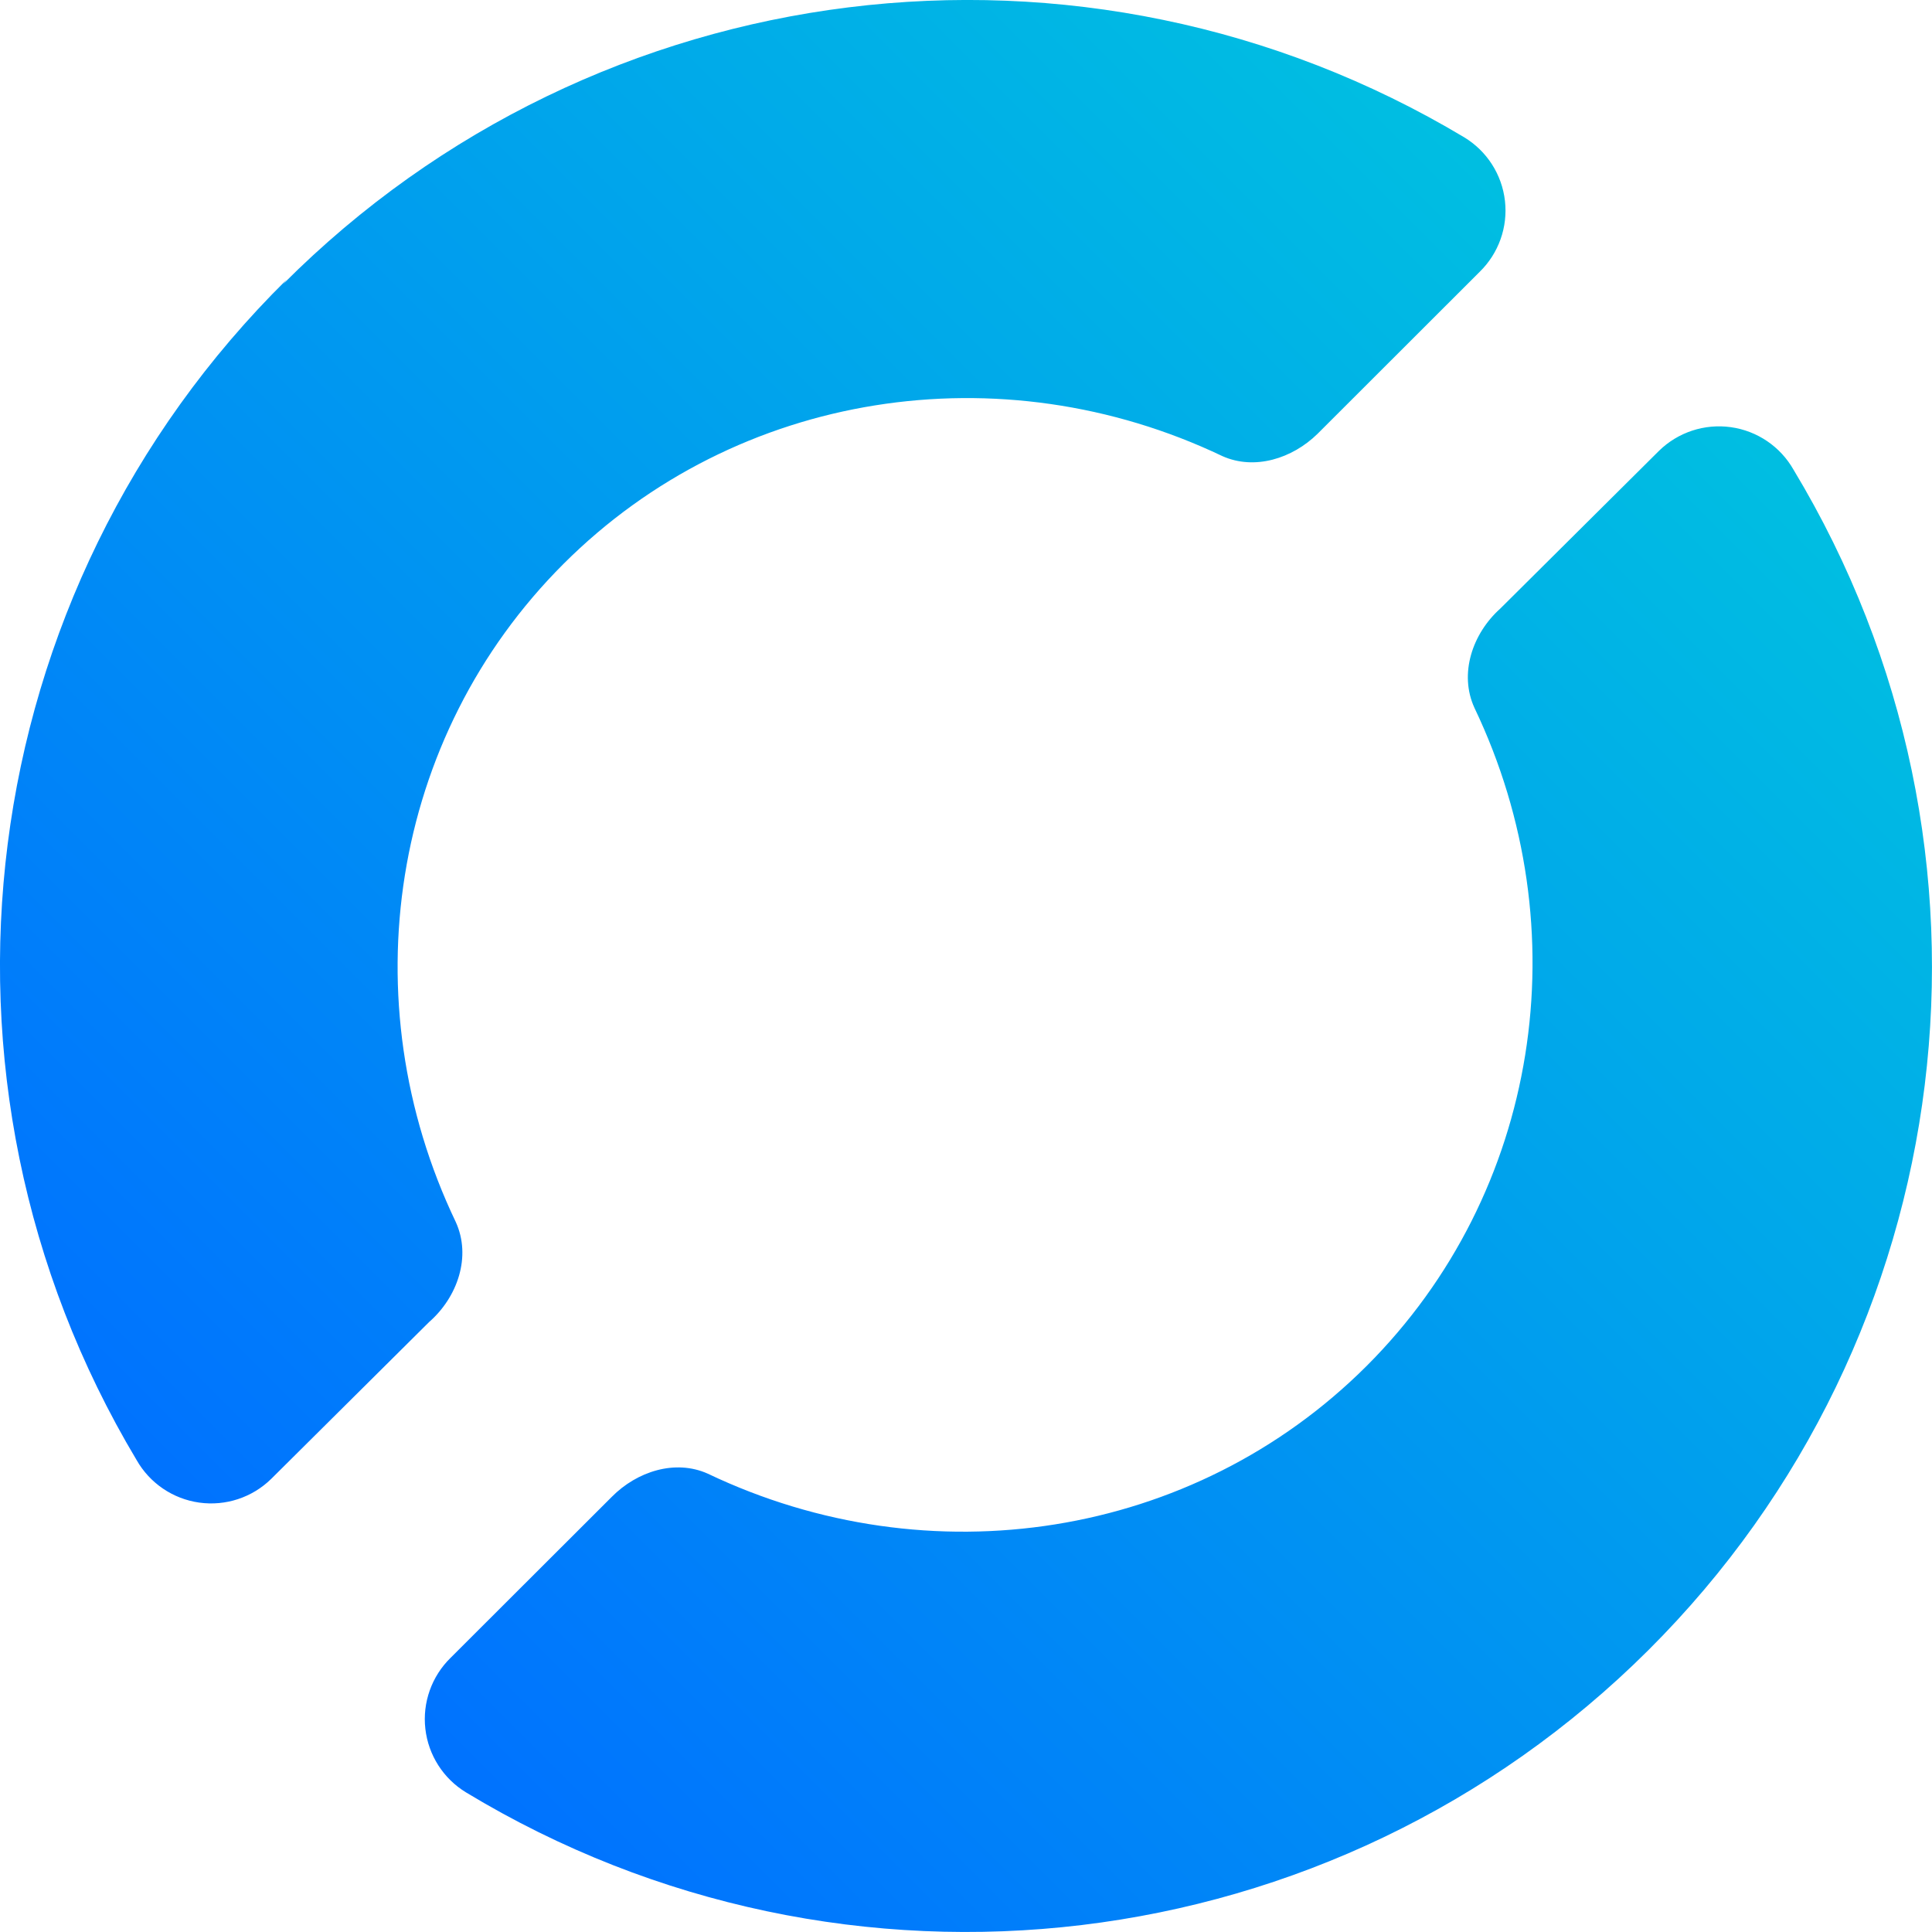
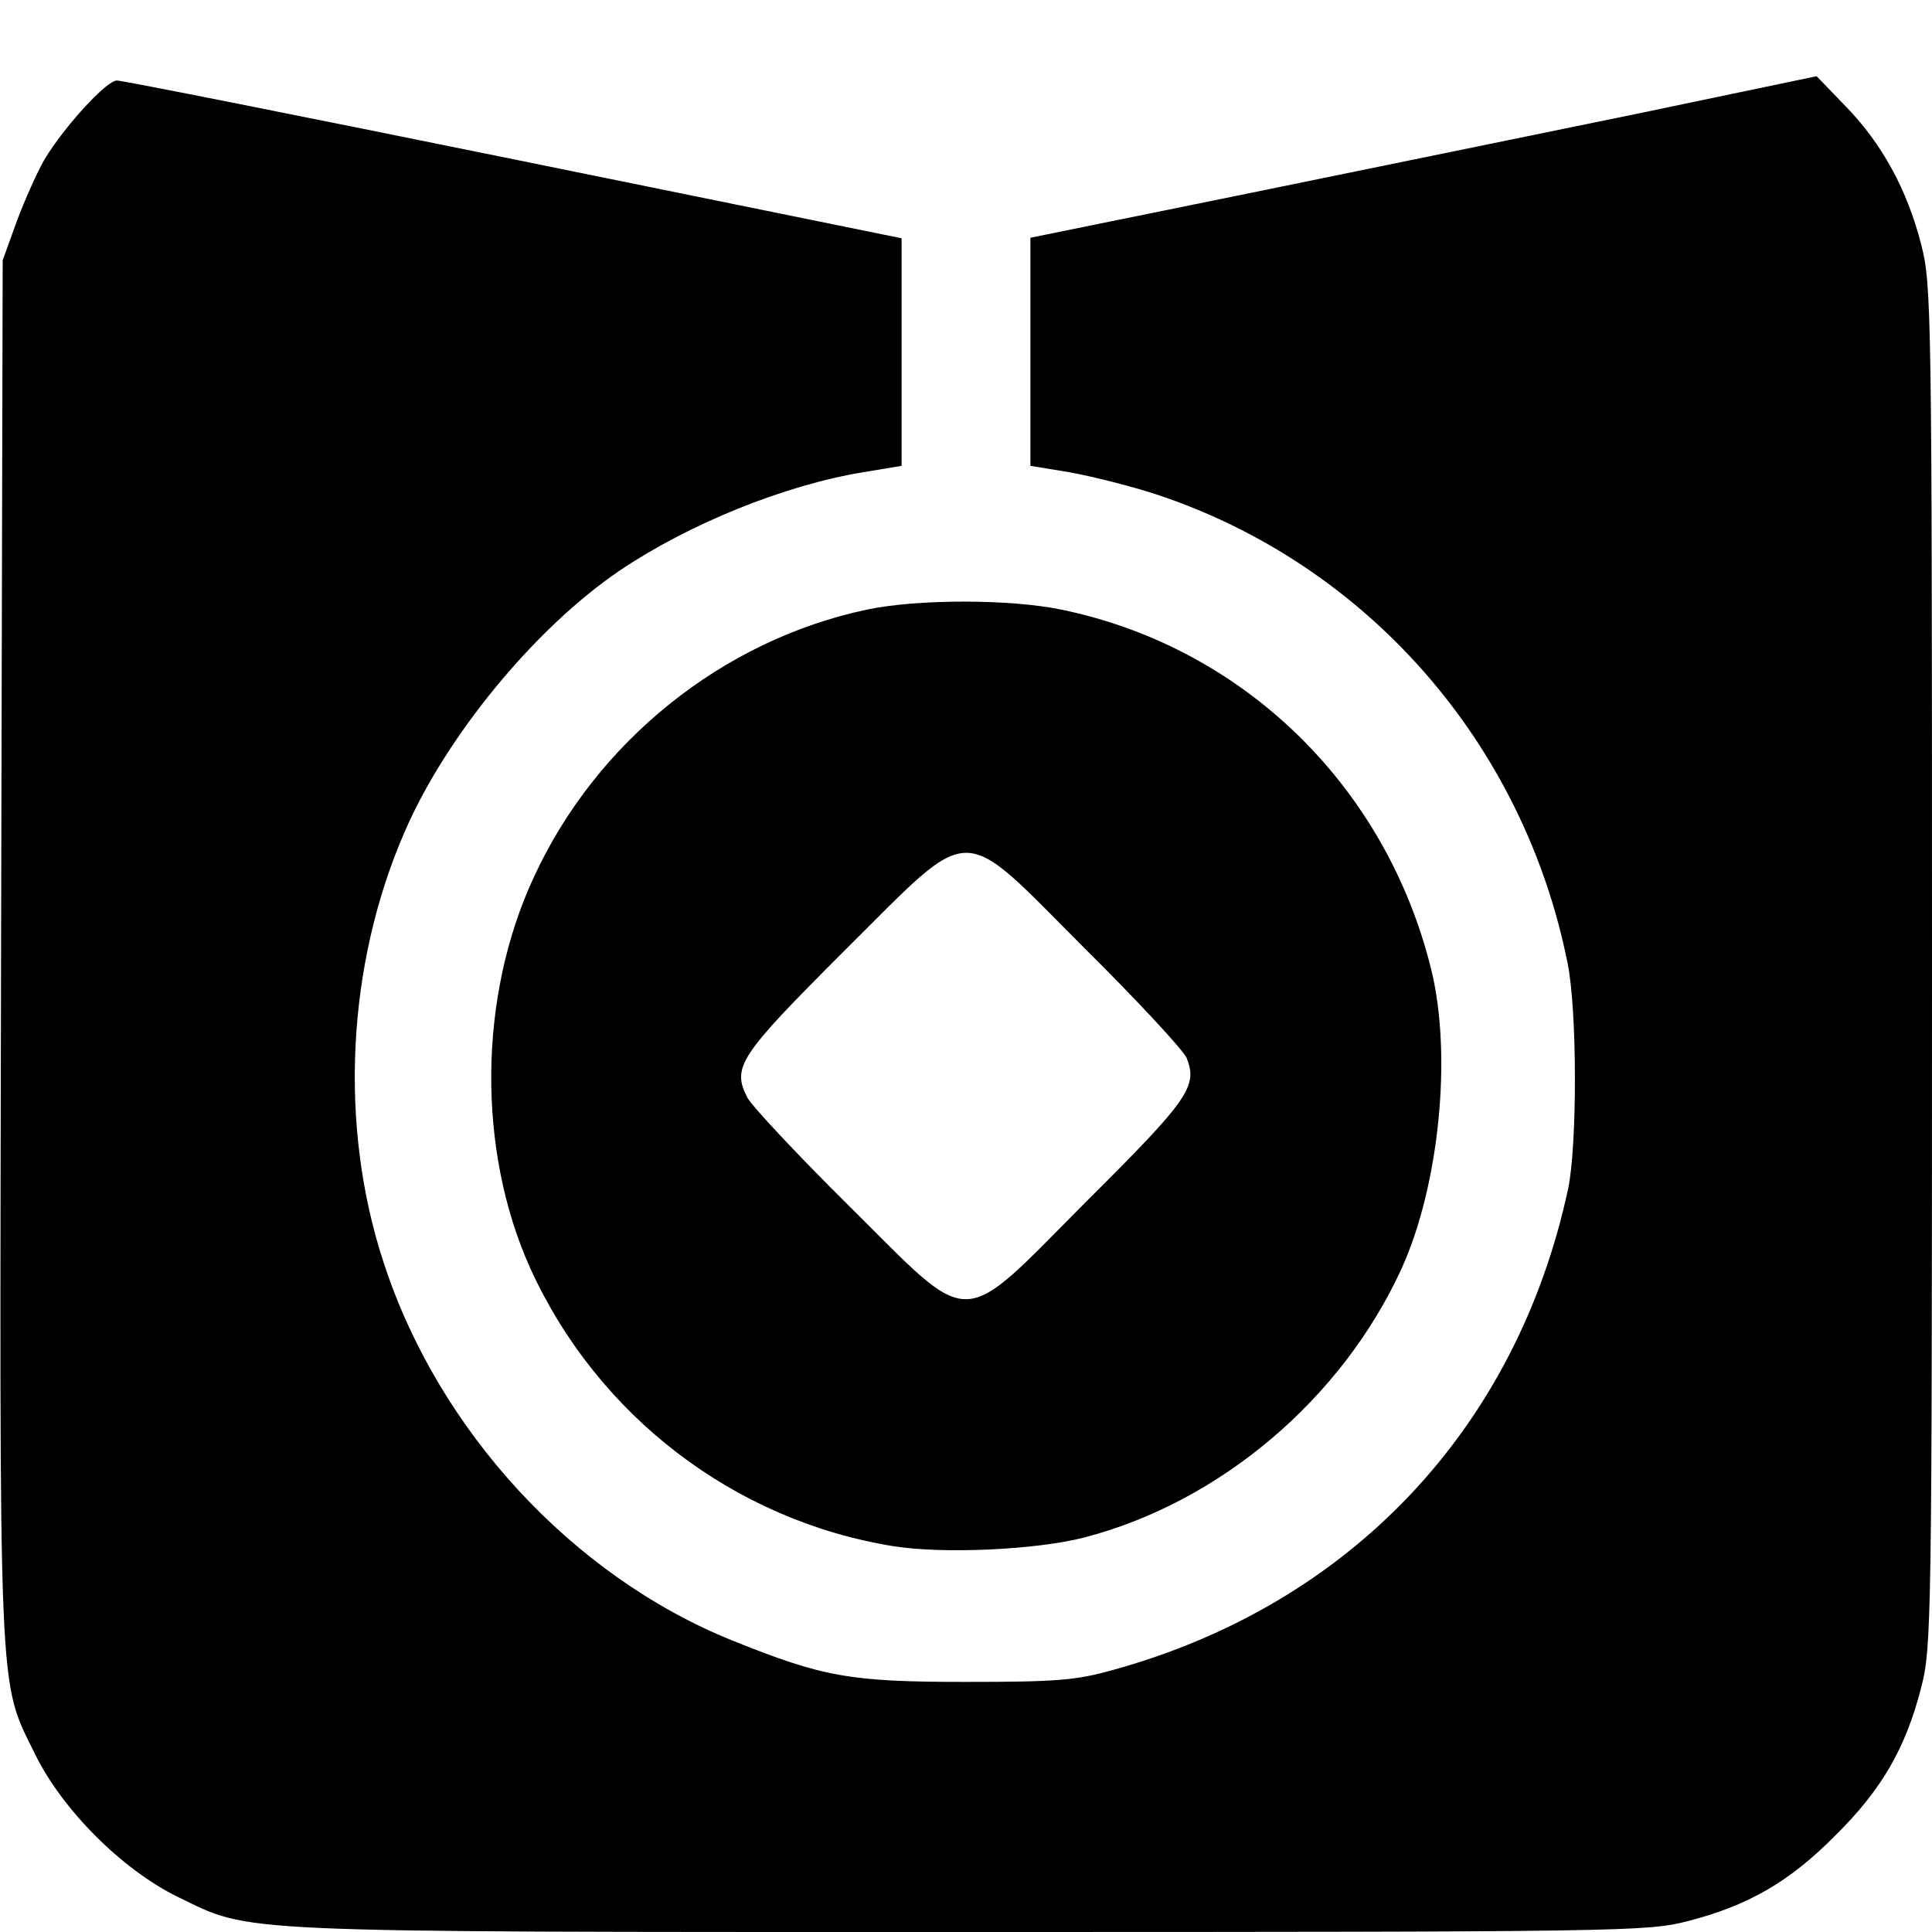
- <svg xmlns="http://www.w3.org/2000/svg" xmlns:xlink="http://www.w3.org/1999/xlink" xml:space="preserve" viewBox="66.993 897.484 26 26">
-   <linearGradient id="a" x1=".148" x2=".845" y1=".851" y2=".154" gradientTransform="matrix(26.301 0 0 26.331 90.674 911.757)" gradientUnits="userSpaceOnUse">
-     <stop offset="0" stop-color="#0071ff" />
-     <stop offset="1" stop-color="#00bfe1" />
-   </linearGradient>
-   <defs>
-     <linearGradient xlink:href="#a" id="b" x1=".148" x2=".845" y1=".851" y2=".154" gradientTransform="matrix(26.00048 0 0 25.99935 66.993 897.485)" gradientUnits="userSpaceOnUse" />
-   </defs>
-   <path fill="url(#b)" d="m89.318 903.552-2.135 2.122c-.376.337-.558.879-.347 1.337 1.422 2.976.882 6.524-1.452 8.856-2.335 2.331-5.887 2.87-8.866 1.449-.439-.197-.954-.03-1.292.312l-2.17 2.167a1.154 1.154 0 0 0 .208 1.81 13.005 13.005 0 0 0 15.91-1.912 12.97 12.97 0 0 0 1.956-15.887 1.154 1.154 0 0 0-1.812-.254zm-18.467-2.305a12.969 12.969 0 0 0-2.02 15.885 1.154 1.154 0 0 0 1.812.254l2.124-2.11c.385-.336.572-.884.359-1.348-1.423-2.976-.884-6.524 1.451-8.856 2.334-2.332 5.887-2.871 8.866-1.45.434.194.942.033 1.281-.3l2.182-2.18a1.152 1.152 0 0 0-.208-1.81 13.009 13.009 0 0 0-15.893 1.973z" />
+ <svg xmlns="http://www.w3.org/2000/svg" version="1.0" width="360pt" height="360pt" viewBox="0 0 360 360" preserveAspectRatio="xMidYMid meet">
+   <g transform="translate(0,360) scale(0.1,-0.1)" fill="#000000" stroke="none">
+     <path d="M3055 3389 c-181 -37 -511 -105 -732 -150 l-403 -82 0 -213 0 -212 73 -12 c39 -7 112 -25 161 -41 393 -130 685 -463 767 -874 18 -88 18 -339 1 -420 -96 -447 -406 -775 -849 -897 -68 -19 -104 -22 -273 -22 -216 0 -266 9 -435 77 -298 120 -548 391 -650 704 -84 255 -69 555 39 803 77 178 243 380 401 487 129 87 307 159 453 183 l72 12 0 212 0 212 -722 147 c-398 81 -730 147 -740 147 -20 0 -99 -87 -135 -147 -14 -24 -37 -76 -52 -116 l-26 -72 -3 -1282 c-3 -1426 -6 -1360 64 -1503 51 -103 161 -213 264 -264 141 -68 78 -66 1476 -66 1223 0 1263 1 1338 20 113 29 190 73 276 160 87 86 131 163 160 276 19 75 20 115 20 1344 0 1229 -1 1269 -20 1344 -26 102 -73 188 -140 257 l-55 57 -330 -69z" />
+     <path d="M1615 2464 c-269 -57 -504 -246 -620 -498 -104 -223 -106 -509 -7 -729 125 -275 380 -470 676 -518 94 -15 266 -7 356 16 254 66 481 259 592 502 70 155 94 397 55 556 -84 342 -350 601 -689 671 -96 20 -269 20 -363 0z m406 -631 c98 -97 183 -189 190 -204 21 -53 5 -77 -185 -266 -243 -244 -209 -243 -444 -10 -95 94 -180 185 -189 201 -30 58 -16 78 180 274 245 243 210 243 448 5z" />
+   </g>
</svg>
